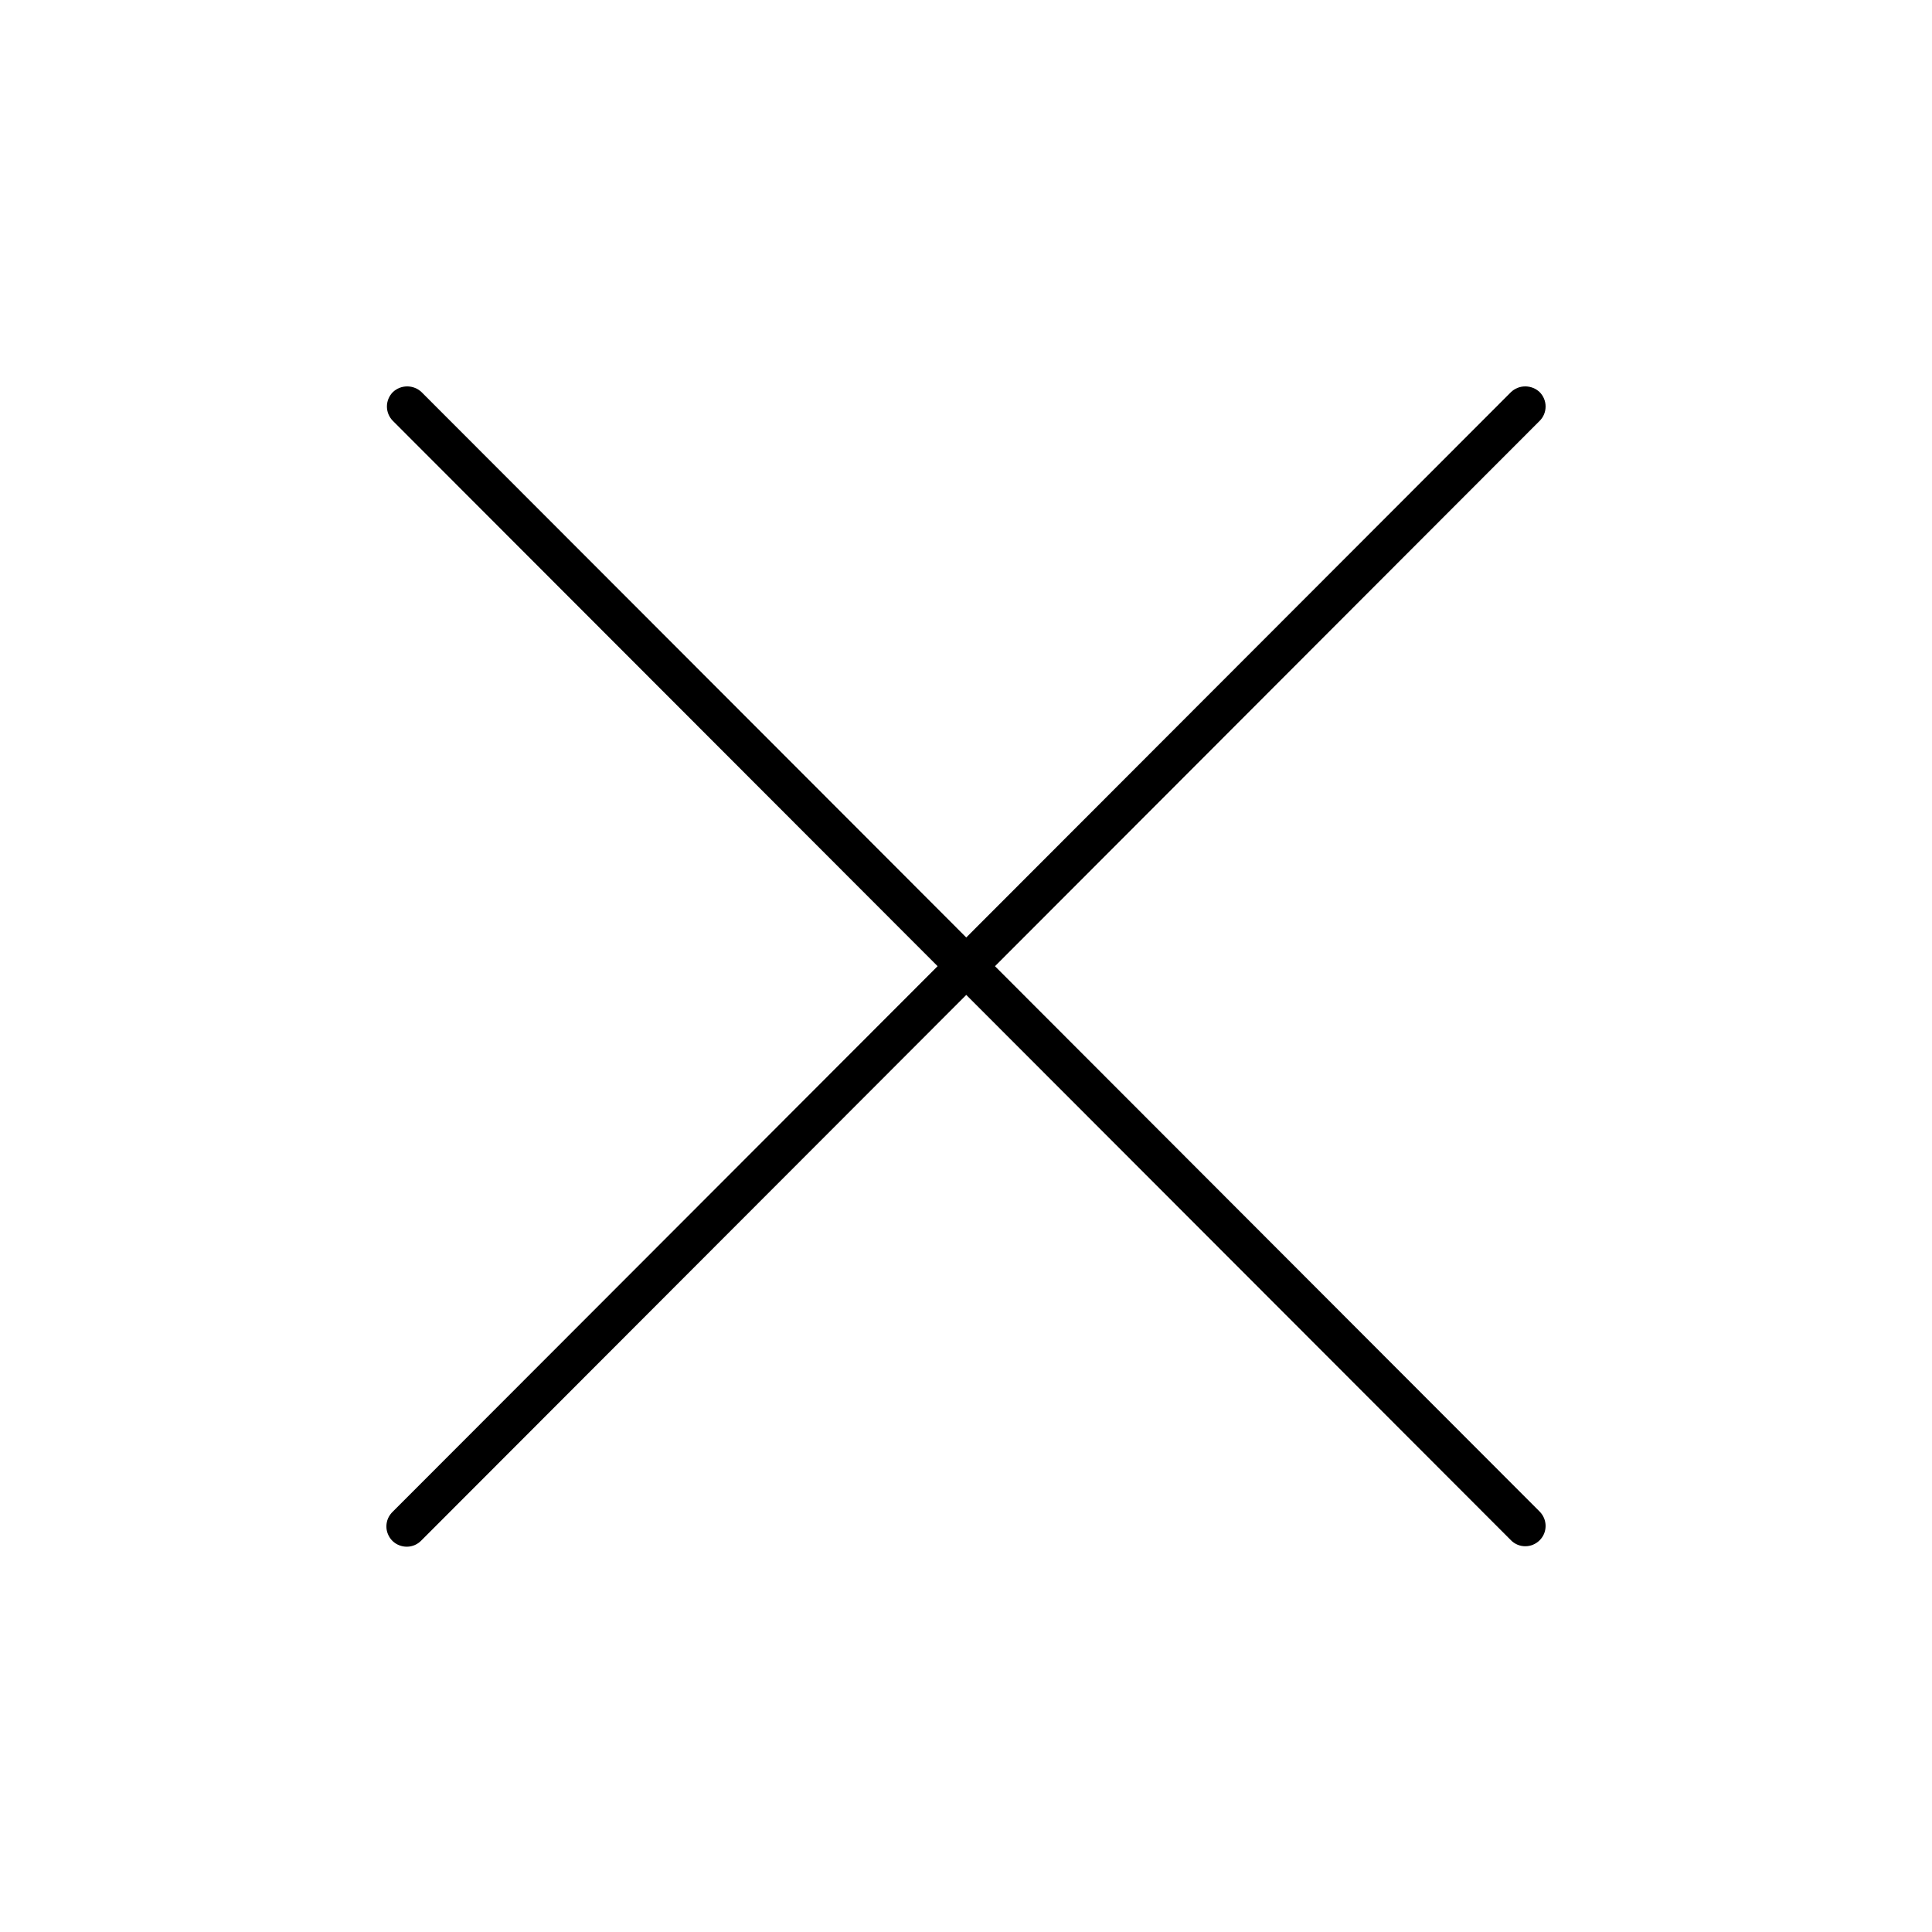
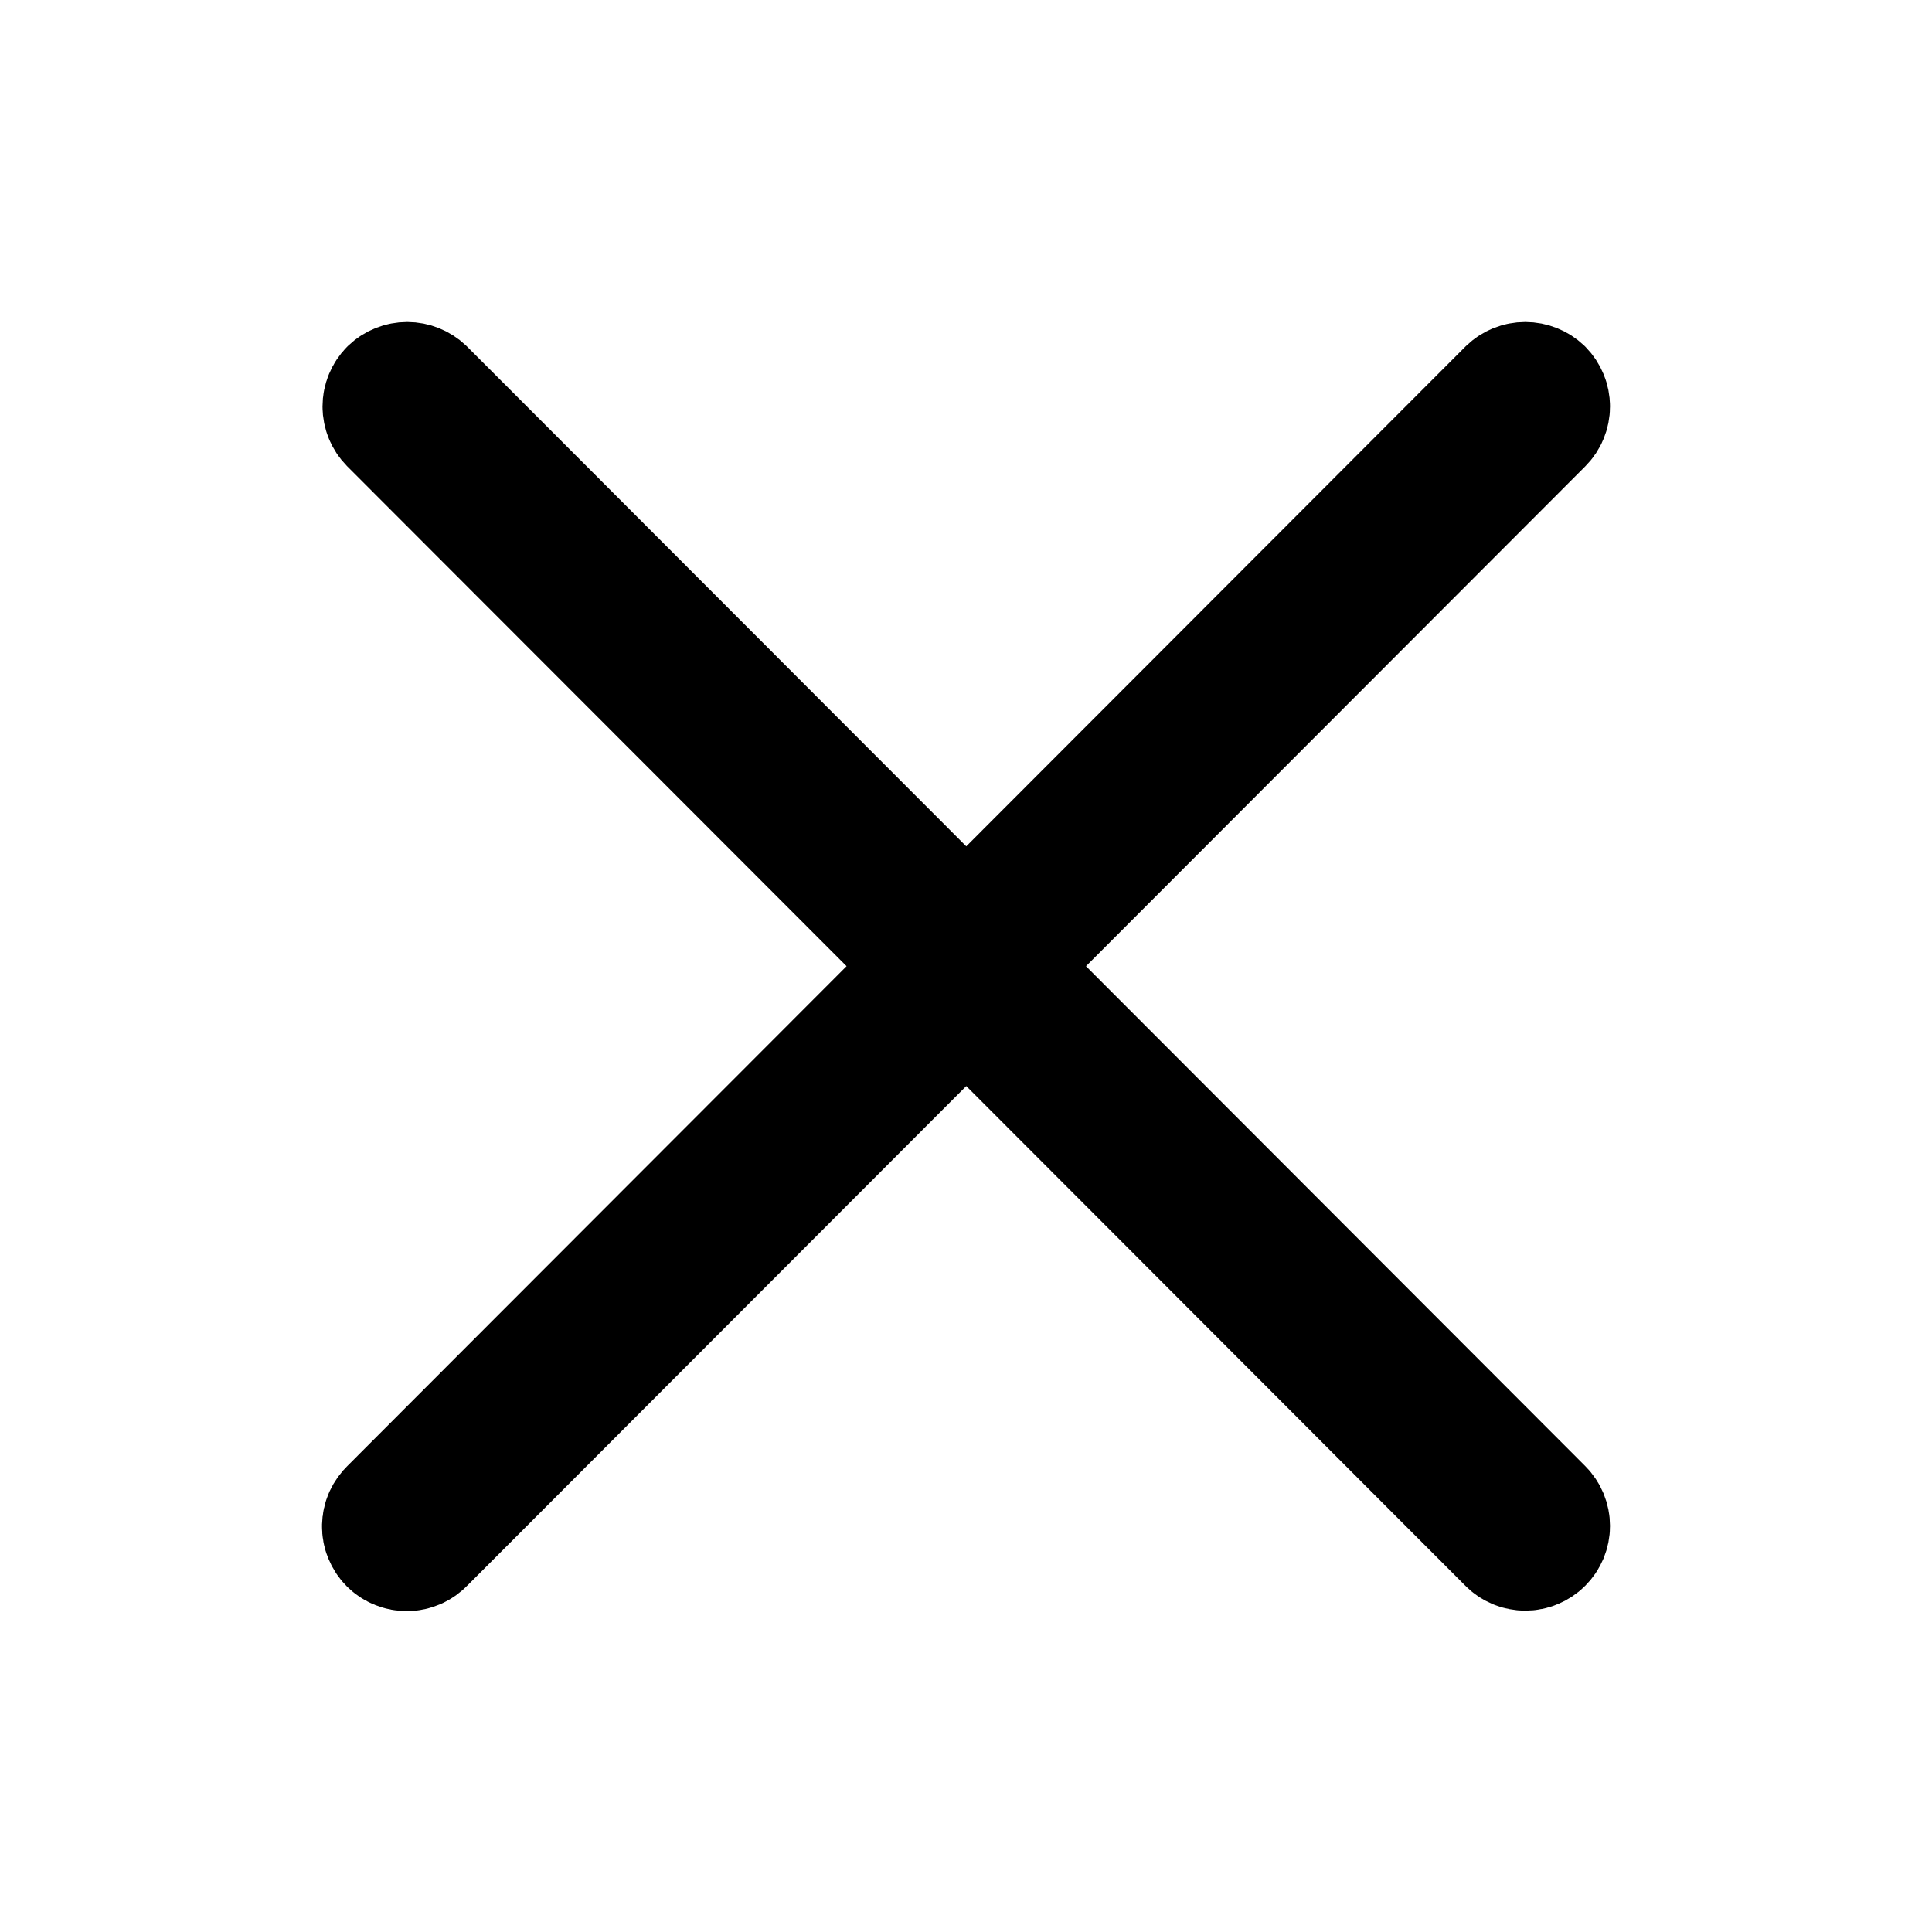
<svg xmlns="http://www.w3.org/2000/svg" width="30" height="30" viewBox="0 0 30 30" fill="none">
-   <path d="M15.45 15.003L23.908 6.535C23.967 6.476 24 6.396 24 6.312C24 6.229 23.967 6.149 23.908 6.089C23.848 6.032 23.768 6 23.684 6C23.601 6 23.521 6.032 23.461 6.09L15.004 14.557L6.546 6.089C6.486 6.032 6.406 6 6.323 6C6.24 6 6.16 6.032 6.1 6.089C6.041 6.149 6.008 6.229 6.008 6.312C6.008 6.395 6.041 6.475 6.1 6.535L14.559 15.003L6.101 23.471C6.07 23.5 6.045 23.535 6.027 23.574C6.01 23.612 6.001 23.654 6 23.696C5.999 23.739 6.007 23.781 6.023 23.82C6.039 23.859 6.062 23.895 6.092 23.925C6.122 23.955 6.158 23.979 6.197 23.994C6.237 24.01 6.279 24.018 6.321 24.017C6.363 24.017 6.405 24.007 6.444 23.99C6.482 23.973 6.517 23.948 6.546 23.917L15.004 15.449L23.462 23.917C23.491 23.947 23.526 23.97 23.564 23.986C23.602 24.002 23.643 24.01 23.685 24.01C23.726 24.01 23.767 24.002 23.805 23.986C23.843 23.97 23.878 23.947 23.907 23.918C23.937 23.888 23.96 23.854 23.976 23.816C23.992 23.777 24 23.736 24 23.695C24 23.654 23.992 23.613 23.976 23.574C23.96 23.536 23.937 23.501 23.908 23.472L15.45 15.003Z" fill="#000" />
+   <path d="M15.45 15.003L23.908 6.535C23.967 6.476 24 6.396 24 6.312C24 6.229 23.967 6.149 23.908 6.089C23.848 6.032 23.768 6 23.684 6C23.601 6 23.521 6.032 23.461 6.09L15.004 14.557L6.546 6.089C6.486 6.032 6.406 6 6.323 6C6.24 6 6.16 6.032 6.1 6.089C6.041 6.149 6.008 6.229 6.008 6.312C6.008 6.395 6.041 6.475 6.1 6.535L14.559 15.003L6.101 23.471C6.07 23.5 6.045 23.535 6.027 23.574C6.01 23.612 6.001 23.654 6 23.696C5.999 23.739 6.007 23.781 6.023 23.82C6.039 23.859 6.062 23.895 6.092 23.925C6.122 23.955 6.158 23.979 6.197 23.994C6.237 24.01 6.279 24.018 6.321 24.017C6.363 24.017 6.405 24.007 6.444 23.99C6.482 23.973 6.517 23.948 6.546 23.917L15.004 15.449L23.462 23.917C23.491 23.947 23.526 23.97 23.564 23.986C23.602 24.002 23.643 24.01 23.685 24.01C23.726 24.01 23.767 24.002 23.805 23.986C23.843 23.97 23.878 23.947 23.907 23.918C23.937 23.888 23.96 23.854 23.976 23.816C23.992 23.777 24 23.736 24 23.695C24 23.654 23.992 23.613 23.976 23.574C23.96 23.536 23.937 23.501 23.908 23.472L15.45 15.003Z" stroke="#000" stroke-width="2" stroke-linecap="round" stroke-linejoin="round" />
</svg>
